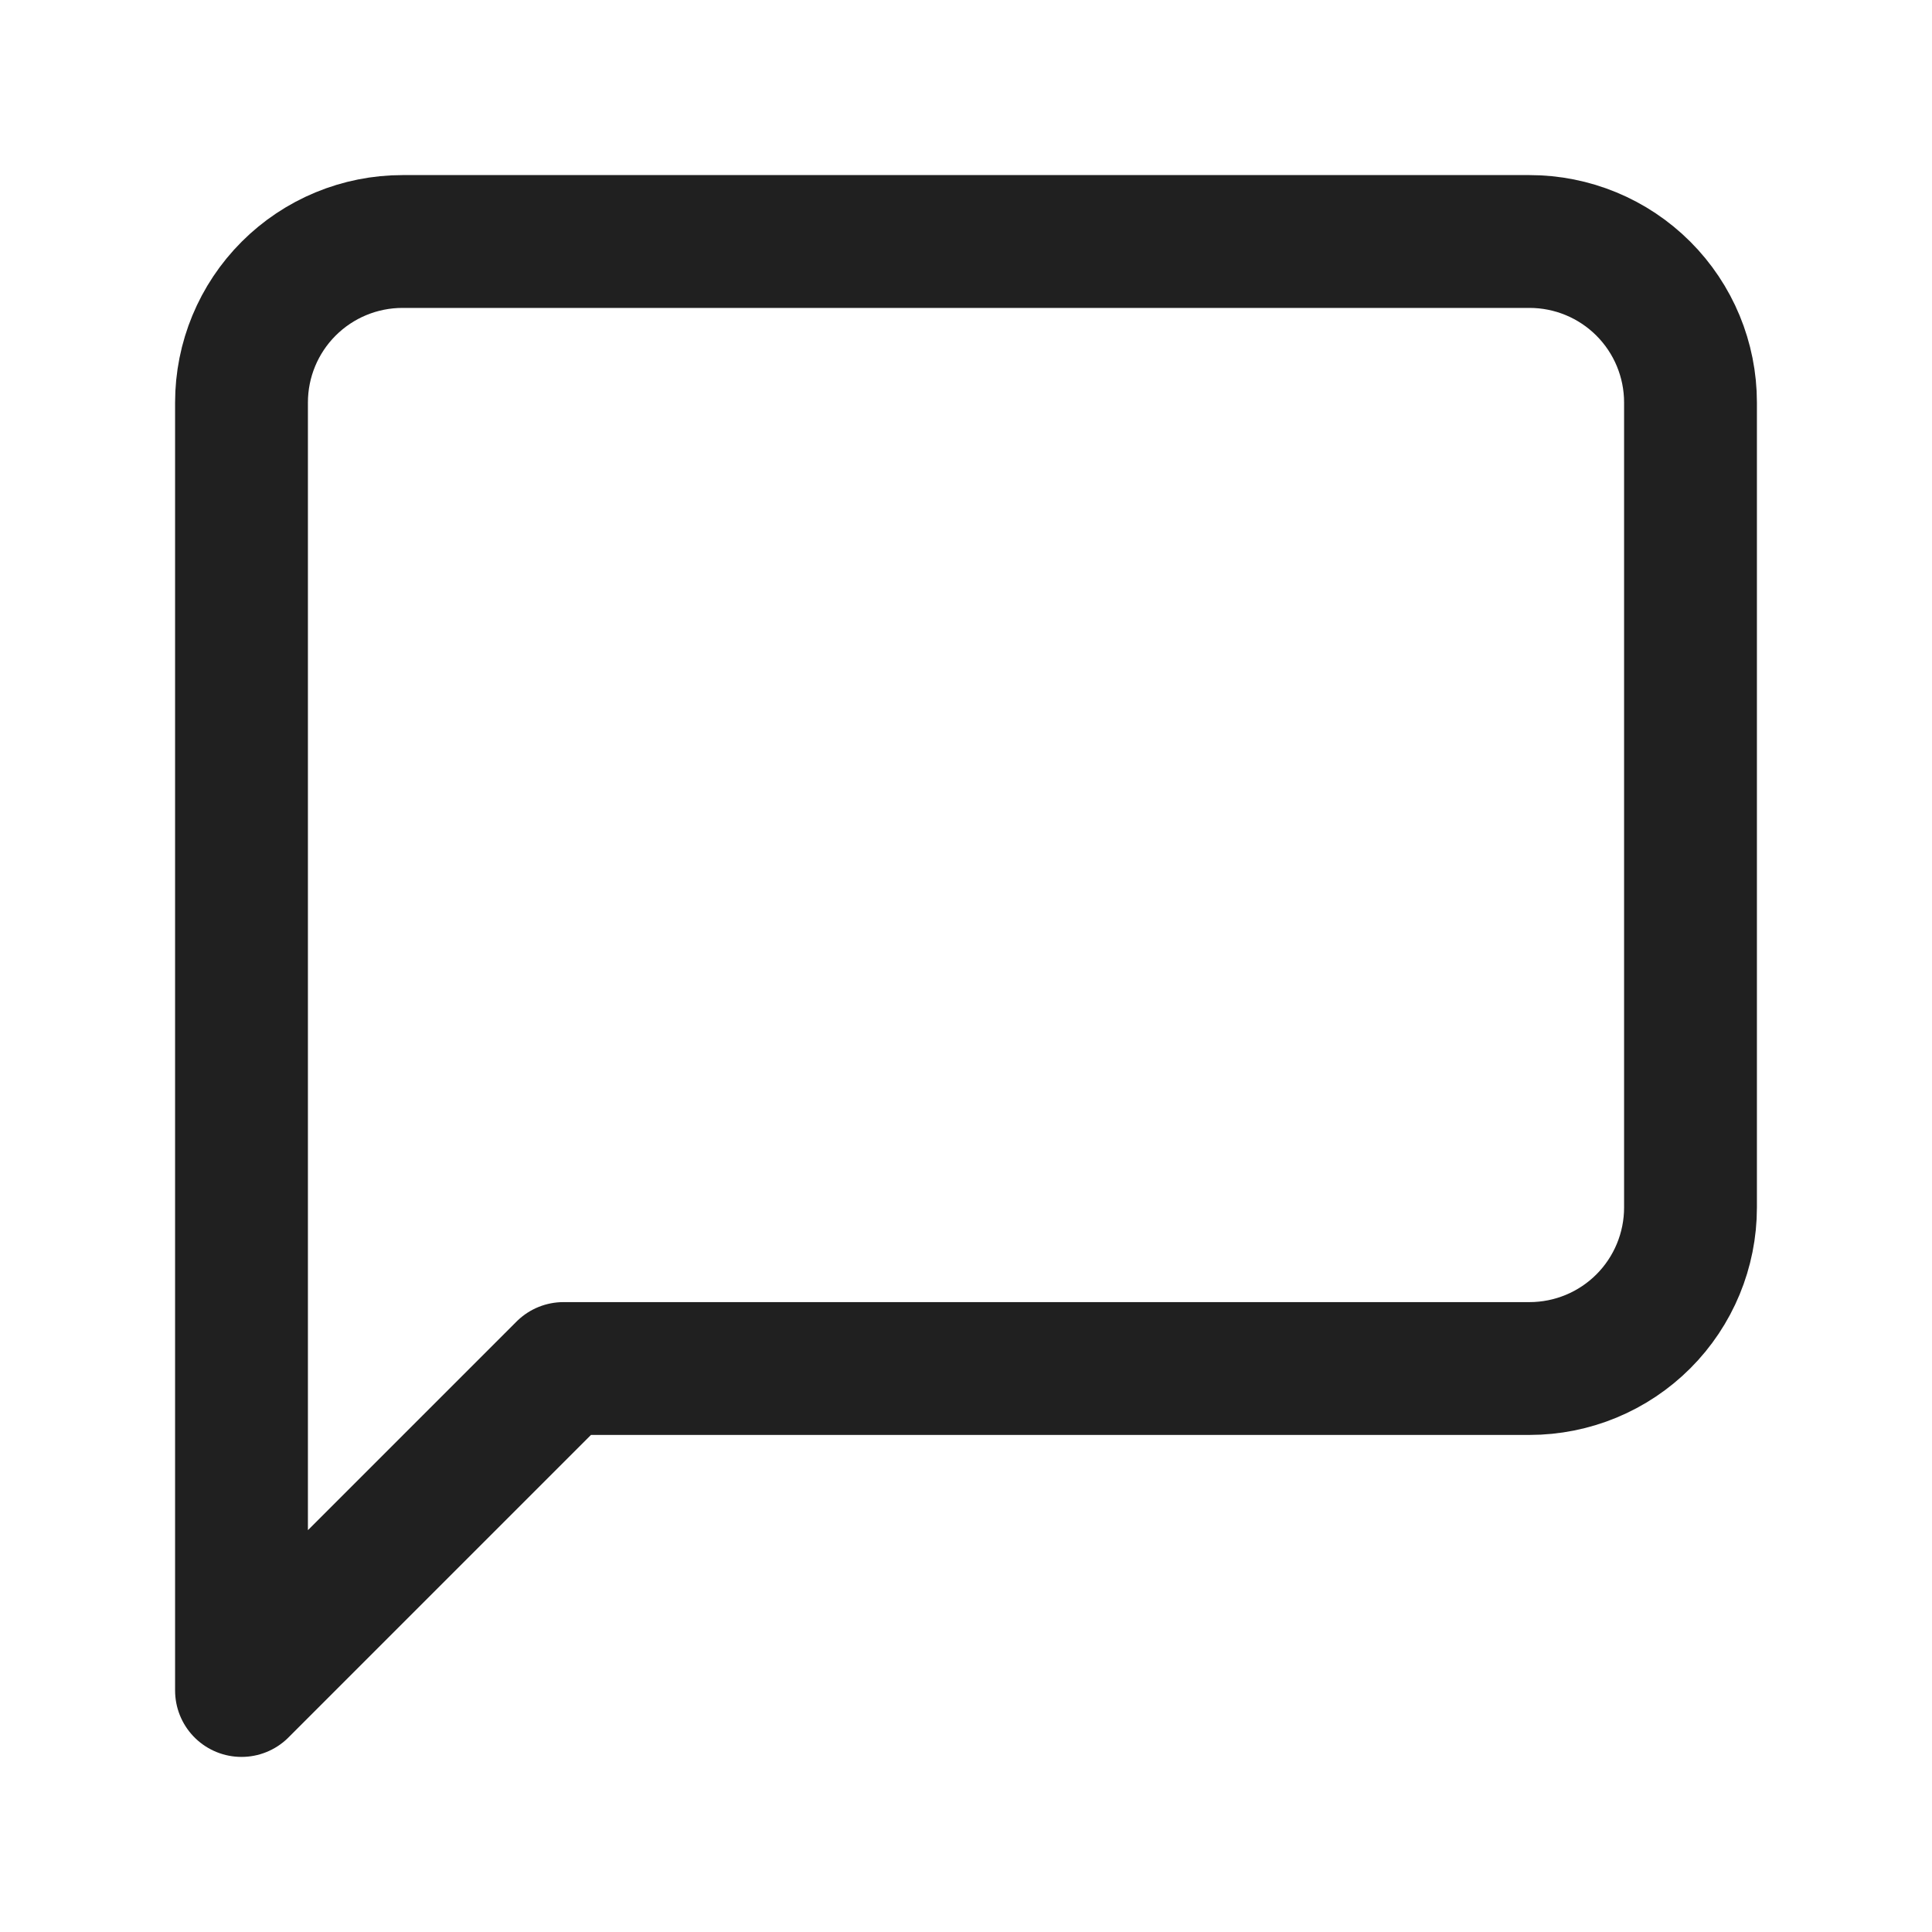
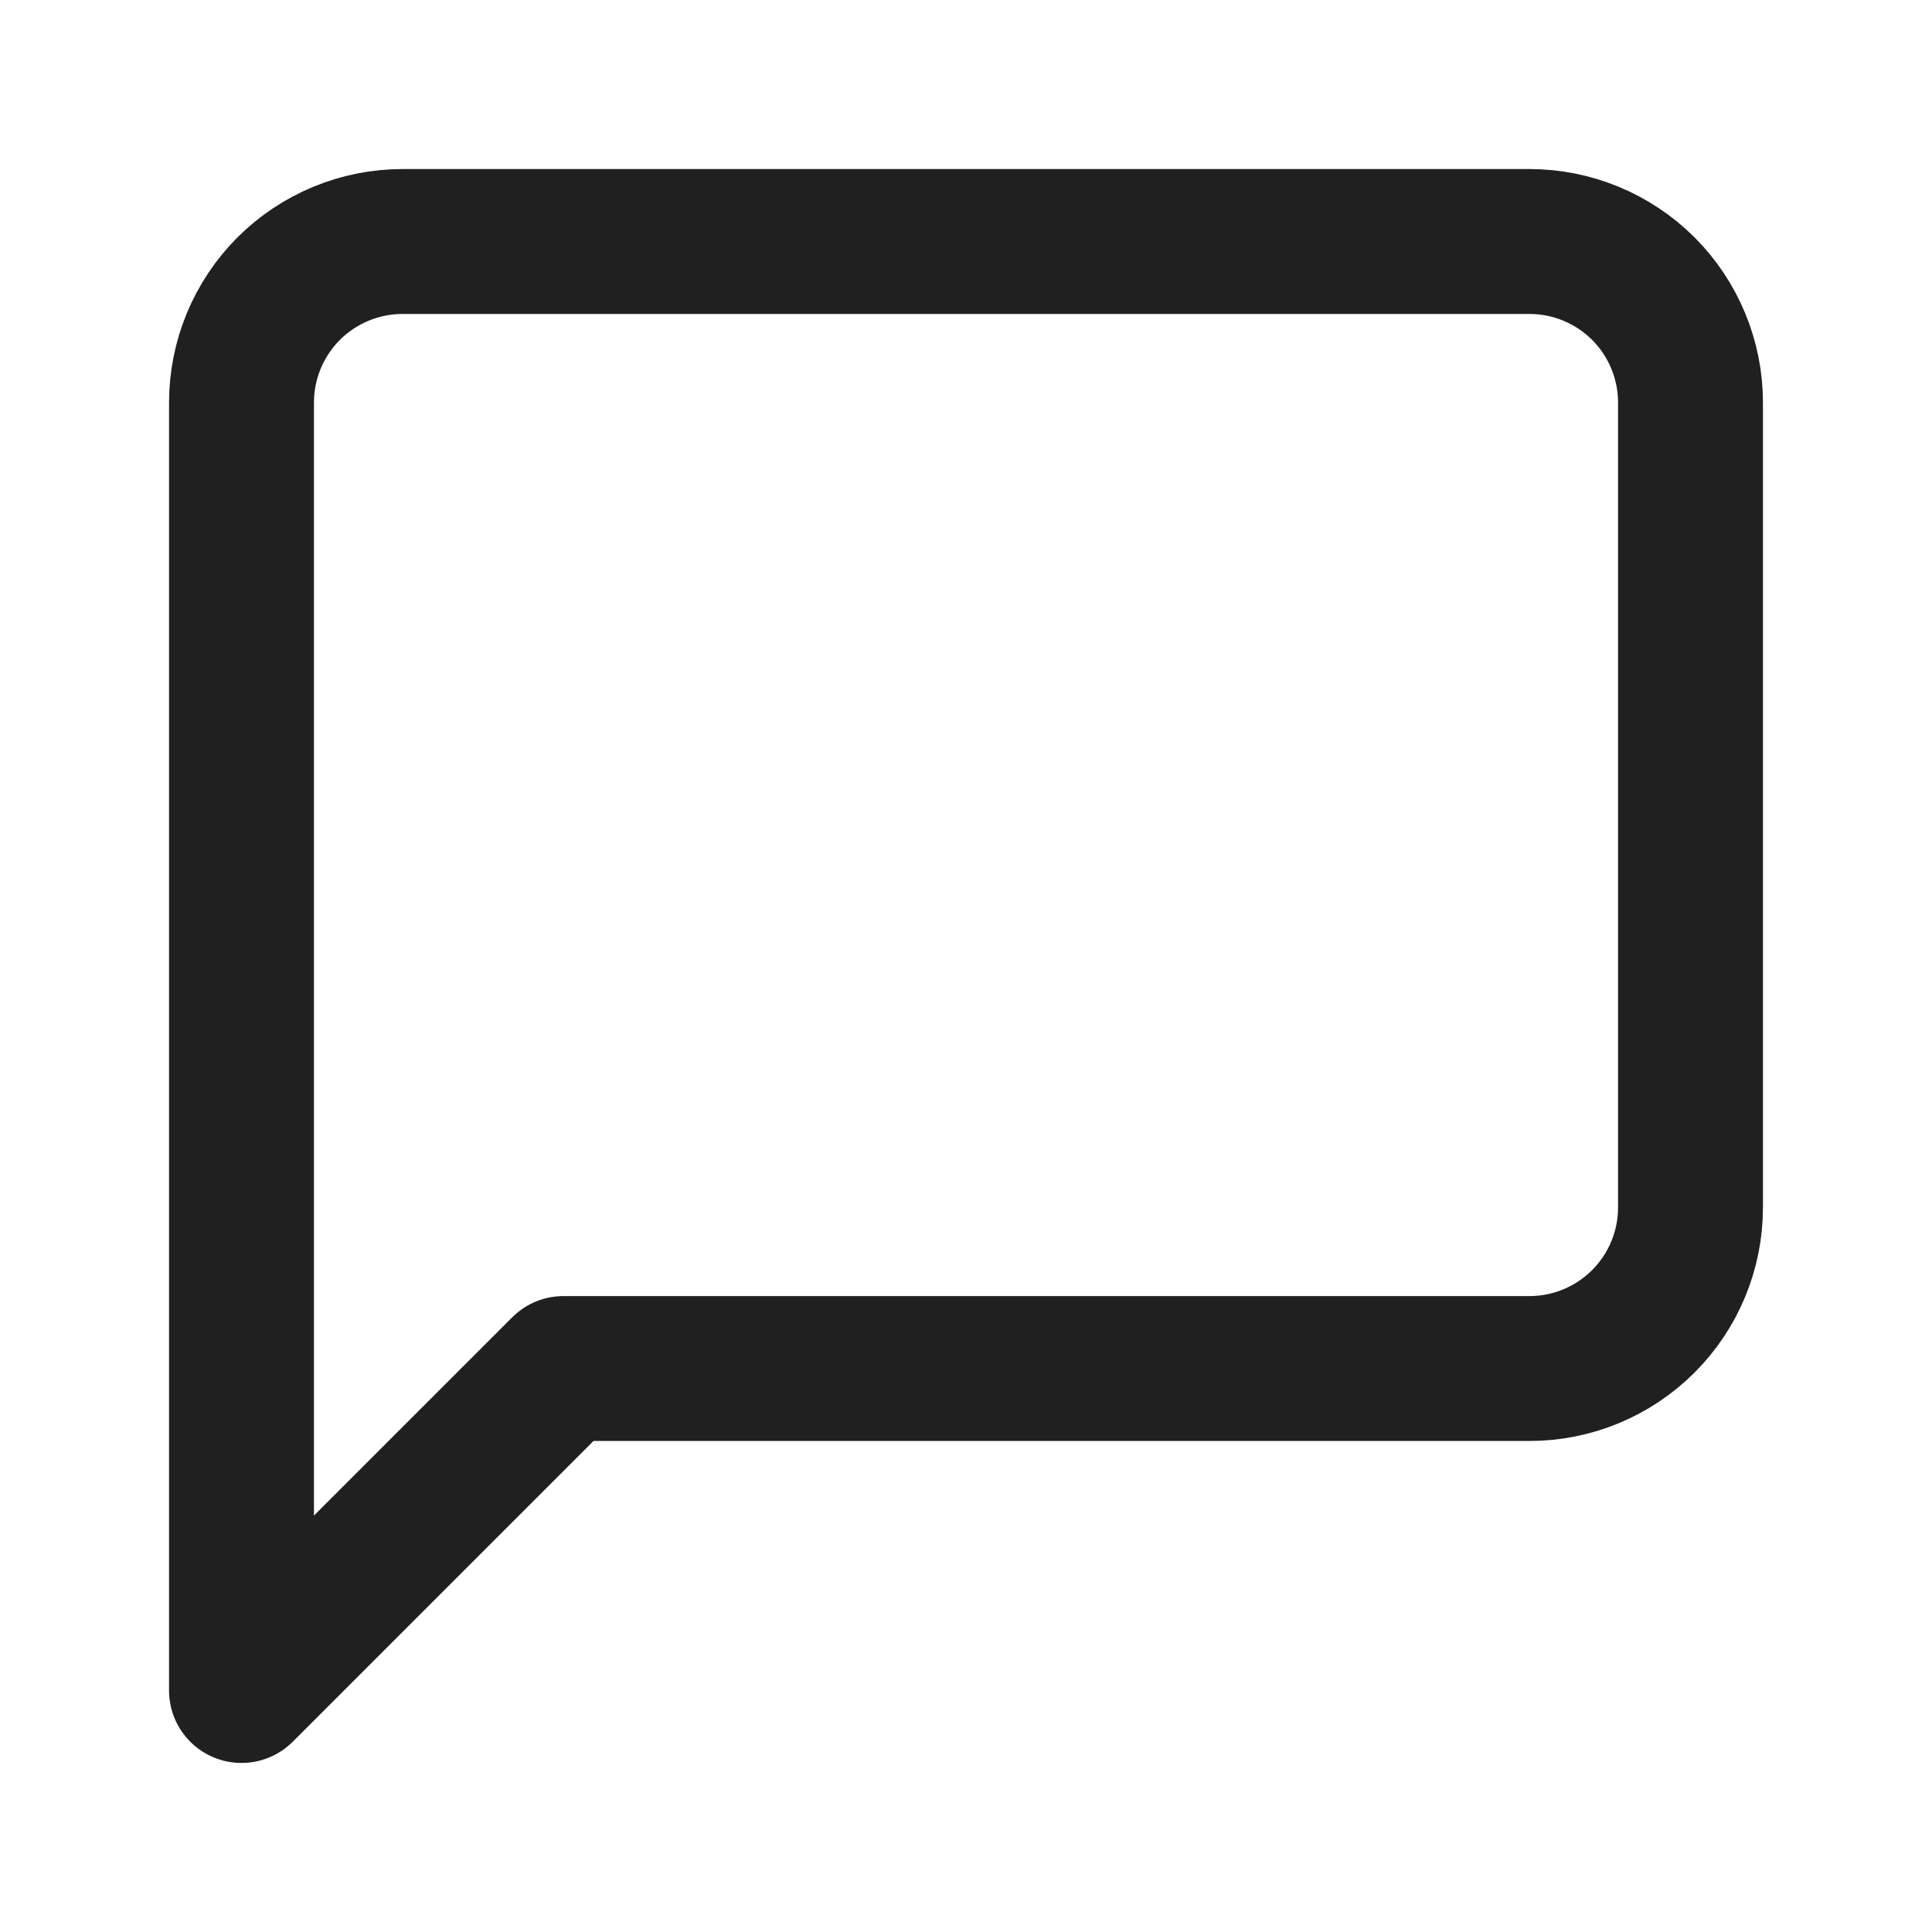
- <svg xmlns="http://www.w3.org/2000/svg" width="32" height="32" viewBox="0 0 32 32" fill="none">
-   <path d="M-324 -540C-324 -544.418 -320.418 -548 -316 -548H908C912.418 -548 916 -544.418 916 -540V1150C916 1154.42 912.418 1158 908 1158H-316C-320.418 1158 -324 1154.42 -324 1150V-540Z" fill="white" />
-   <path d="M-316 -548V-547H908V-548V-549H-316V-548ZM916 -540H915V1150H916H917V-540H916ZM908 1158V1157H-316V1158V1159H908V1158ZM-324 1150H-323V-540H-324H-325V1150H-324ZM-316 1158V1157C-319.866 1157 -323 1153.87 -323 1150H-324H-325C-325 1154.97 -320.971 1159 -316 1159V1158ZM916 1150H915C915 1153.87 911.866 1157 908 1157V1158V1159C912.971 1159 917 1154.97 917 1150H916ZM908 -548V-547C911.866 -547 915 -543.866 915 -540H916H917C917 -544.971 912.971 -549 908 -549V-548ZM-316 -548V-549C-320.971 -549 -325 -544.971 -325 -540H-324H-323C-323 -543.866 -319.866 -547 -316 -547V-548Z" fill="#F1F1F1" />
-   <path d="M28 20C28 20.707 27.719 21.386 27.219 21.886C26.719 22.386 26.041 22.667 25.333 22.667H9.333L4 28V6.667C4 5.959 4.281 5.281 4.781 4.781C5.281 4.281 5.959 4 6.667 4H25.333C26.041 4 26.719 4.281 27.219 4.781C27.719 5.281 28 5.959 28 6.667V20Z" stroke="#202020" stroke-width="2.2" stroke-linecap="round" stroke-linejoin="round" />
+ <svg xmlns="http://www.w3.org/2000/svg" width="20" height="20" viewBox="0 0 20 20" fill="none">
+   <path d="M-300 -492C-300 -496.418 -296.418 -500 -292 -500H812C816.418 -500 820 -496.418 820 -492V1198C820 1202.42 816.418 1206 812 1206H-292C-296.418 1206 -300 1202.42 -300 1198V-492Z" fill="white" />
+   <path d="M-292 -500V-499H812V-500V-501H-292V-500ZM820 -492H819V1198H820H821V-492H820ZM812 1206V1205H-292V1206V1207H812V1206ZM-300 1198H-299V-492H-300H-301V1198H-300ZM-292 1206V1205C-295.866 1205 -299 1201.87 -299 1198H-300H-301C-301 1202.97 -296.971 1207 -292 1207V1206ZM820 1198H819C819 1201.87 815.866 1205 812 1205V1206V1207C816.971 1207 821 1202.97 821 1198H820ZM812 -500V-499C815.866 -499 819 -495.866 819 -492H820H821C821 -496.971 816.971 -501 812 -501V-500ZM-292 -500V-501C-296.971 -501 -301 -496.971 -301 -492H-300H-299C-299 -495.866 -295.866 -499 -292 -499V-500Z" fill="#F1F1F1" />
+   <path d="M17.5 12.5C17.5 12.942 17.324 13.366 17.012 13.678C16.699 13.991 16.275 14.167 15.833 14.167H5.833L2.5 17.5V4.167C2.5 3.725 2.676 3.301 2.988 2.988C3.301 2.676 3.725 2.5 4.167 2.5H15.833C16.275 2.5 16.699 2.676 17.012 2.988C17.324 3.301 17.5 3.725 17.5 4.167V12.5Z" stroke="#202020" stroke-width="1.5" stroke-linecap="round" stroke-linejoin="round" />
</svg>
